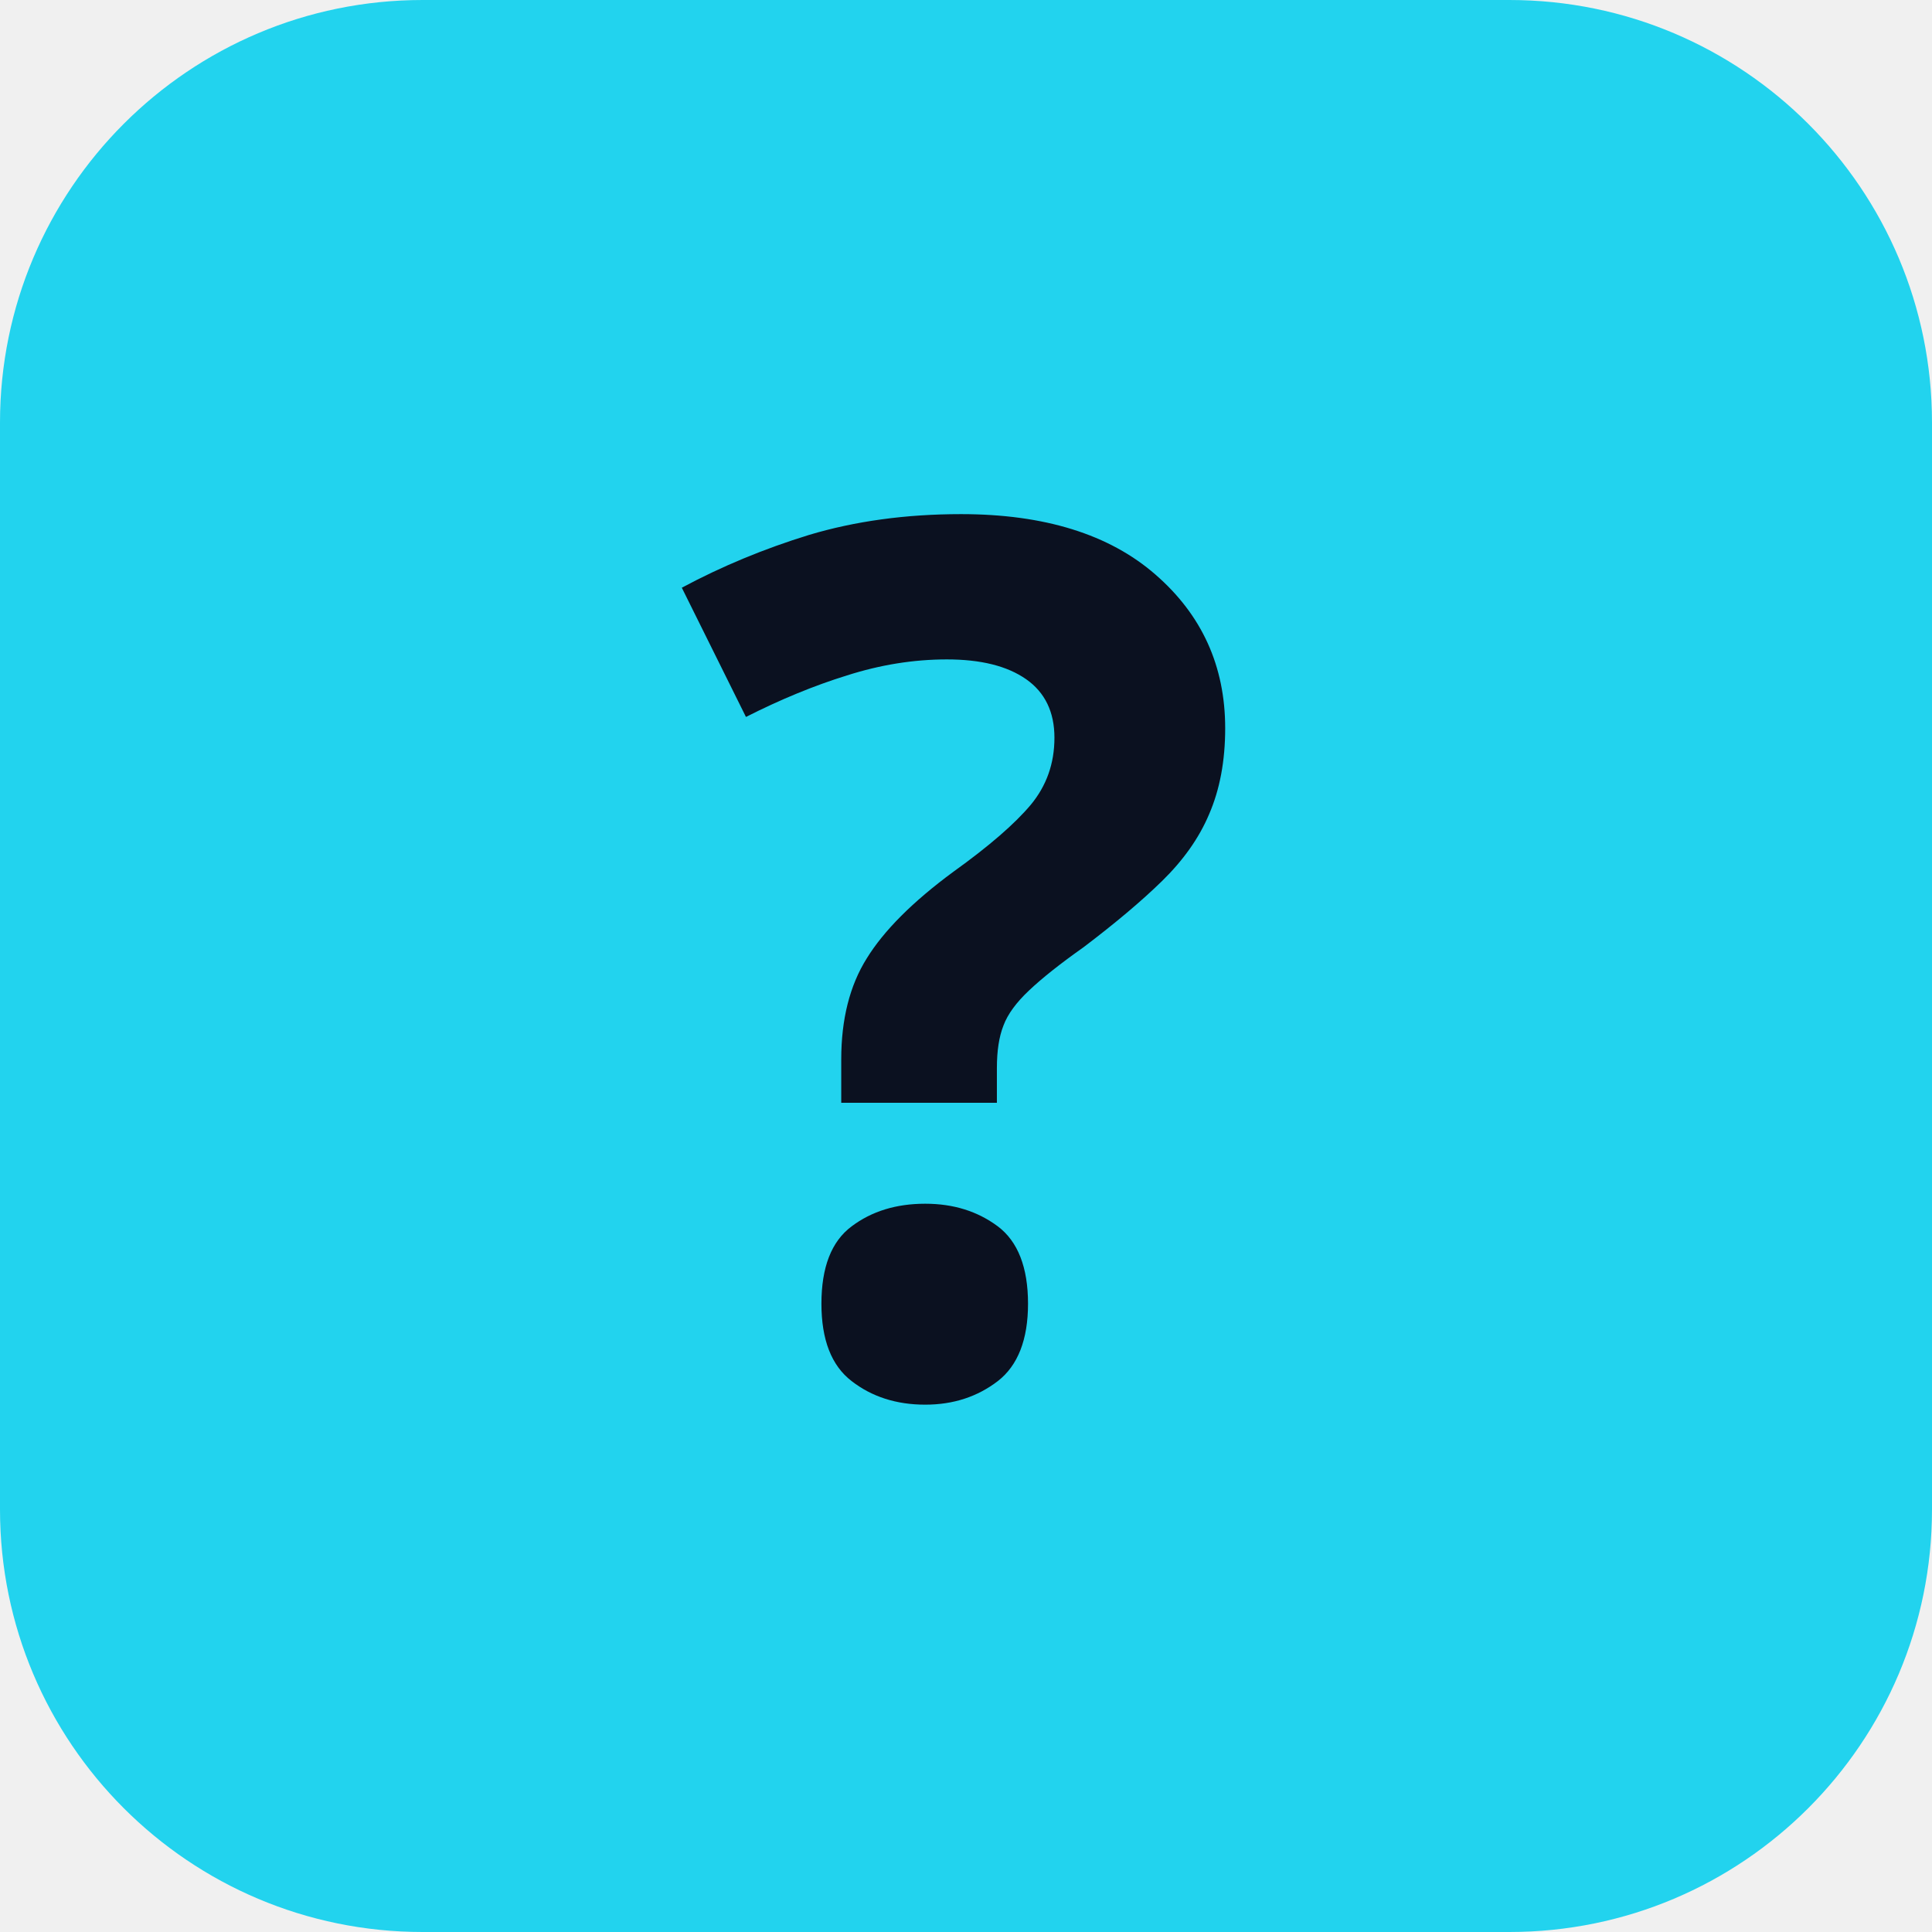
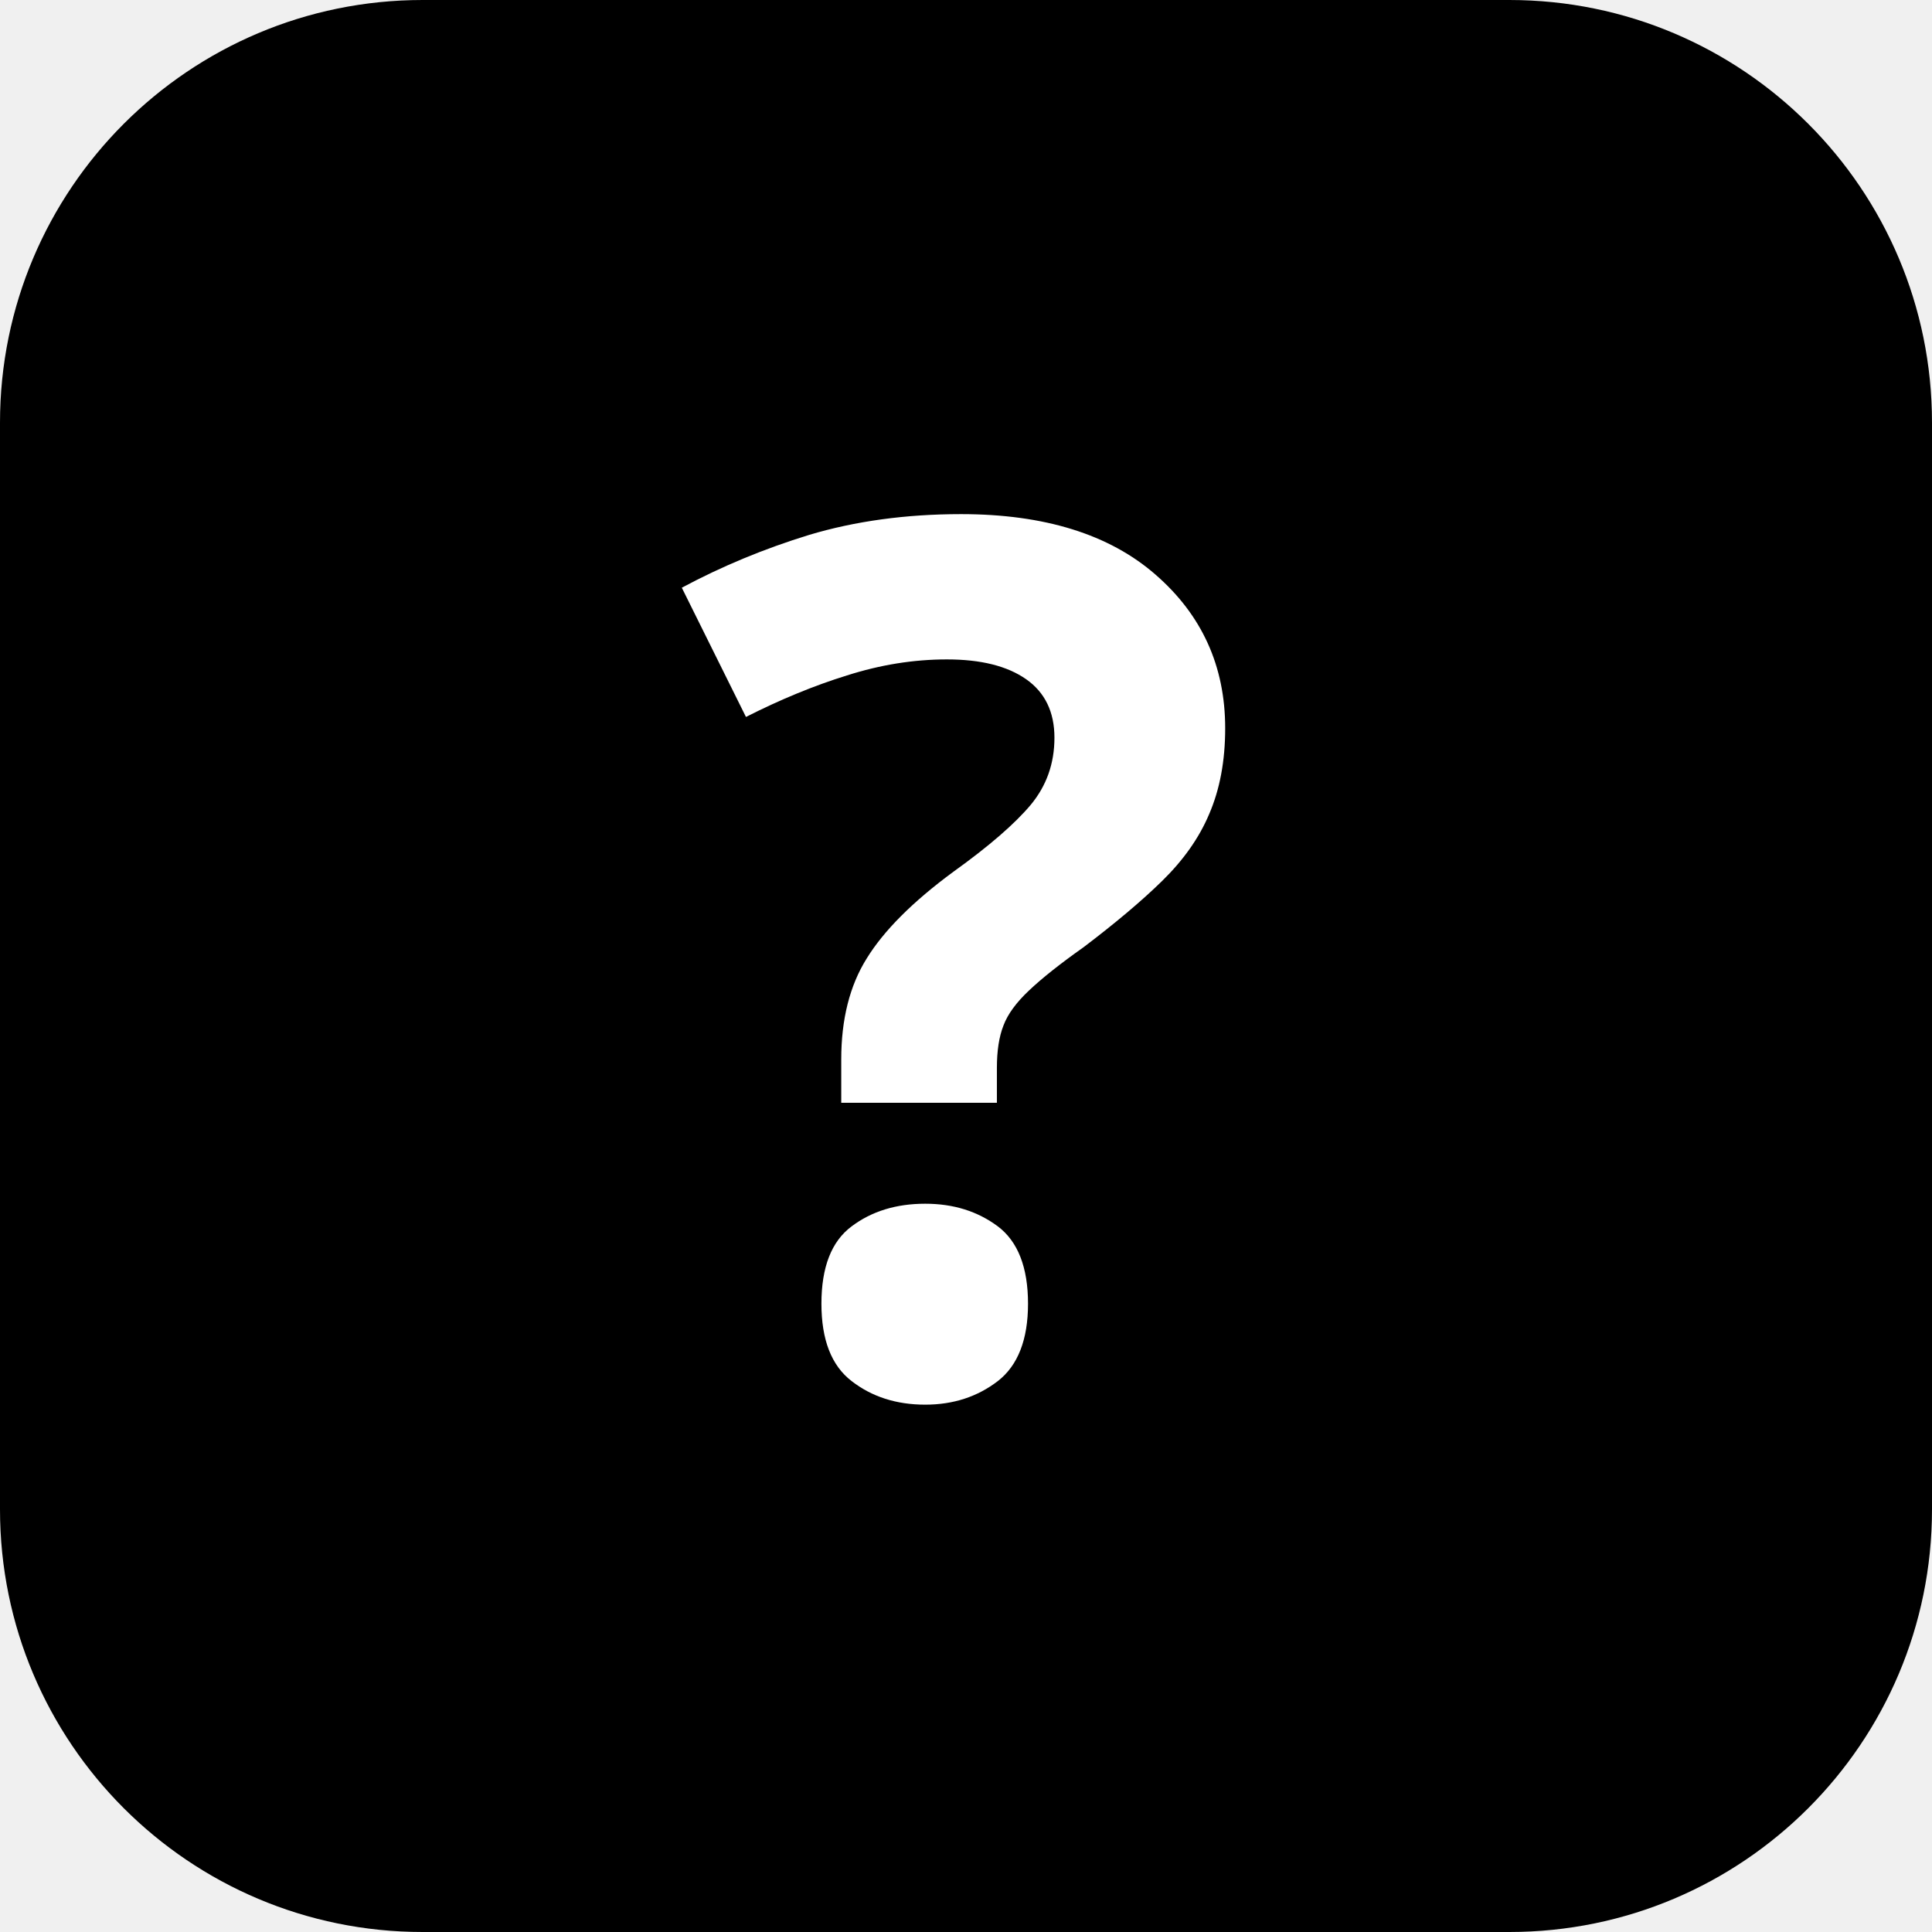
<svg xmlns="http://www.w3.org/2000/svg" viewBox="0 0 32 32">
-   <rect width="32" height="32" rx="7" fill="#22d3ee" />
-   <text x="16" y="23" text-anchor="middle" font-family="system-ui, sans-serif" font-size="20" font-weight="700" fill="#0b1120">?</text>
+   <rect width="32" height="32" rx="7" fill="oklch(0.55 0.22 264)" />
+   <text x="16" y="23" text-anchor="middle" font-family="system-ui, sans-serif" font-size="20" font-weight="700" fill="#fff">?</text>
</svg>
